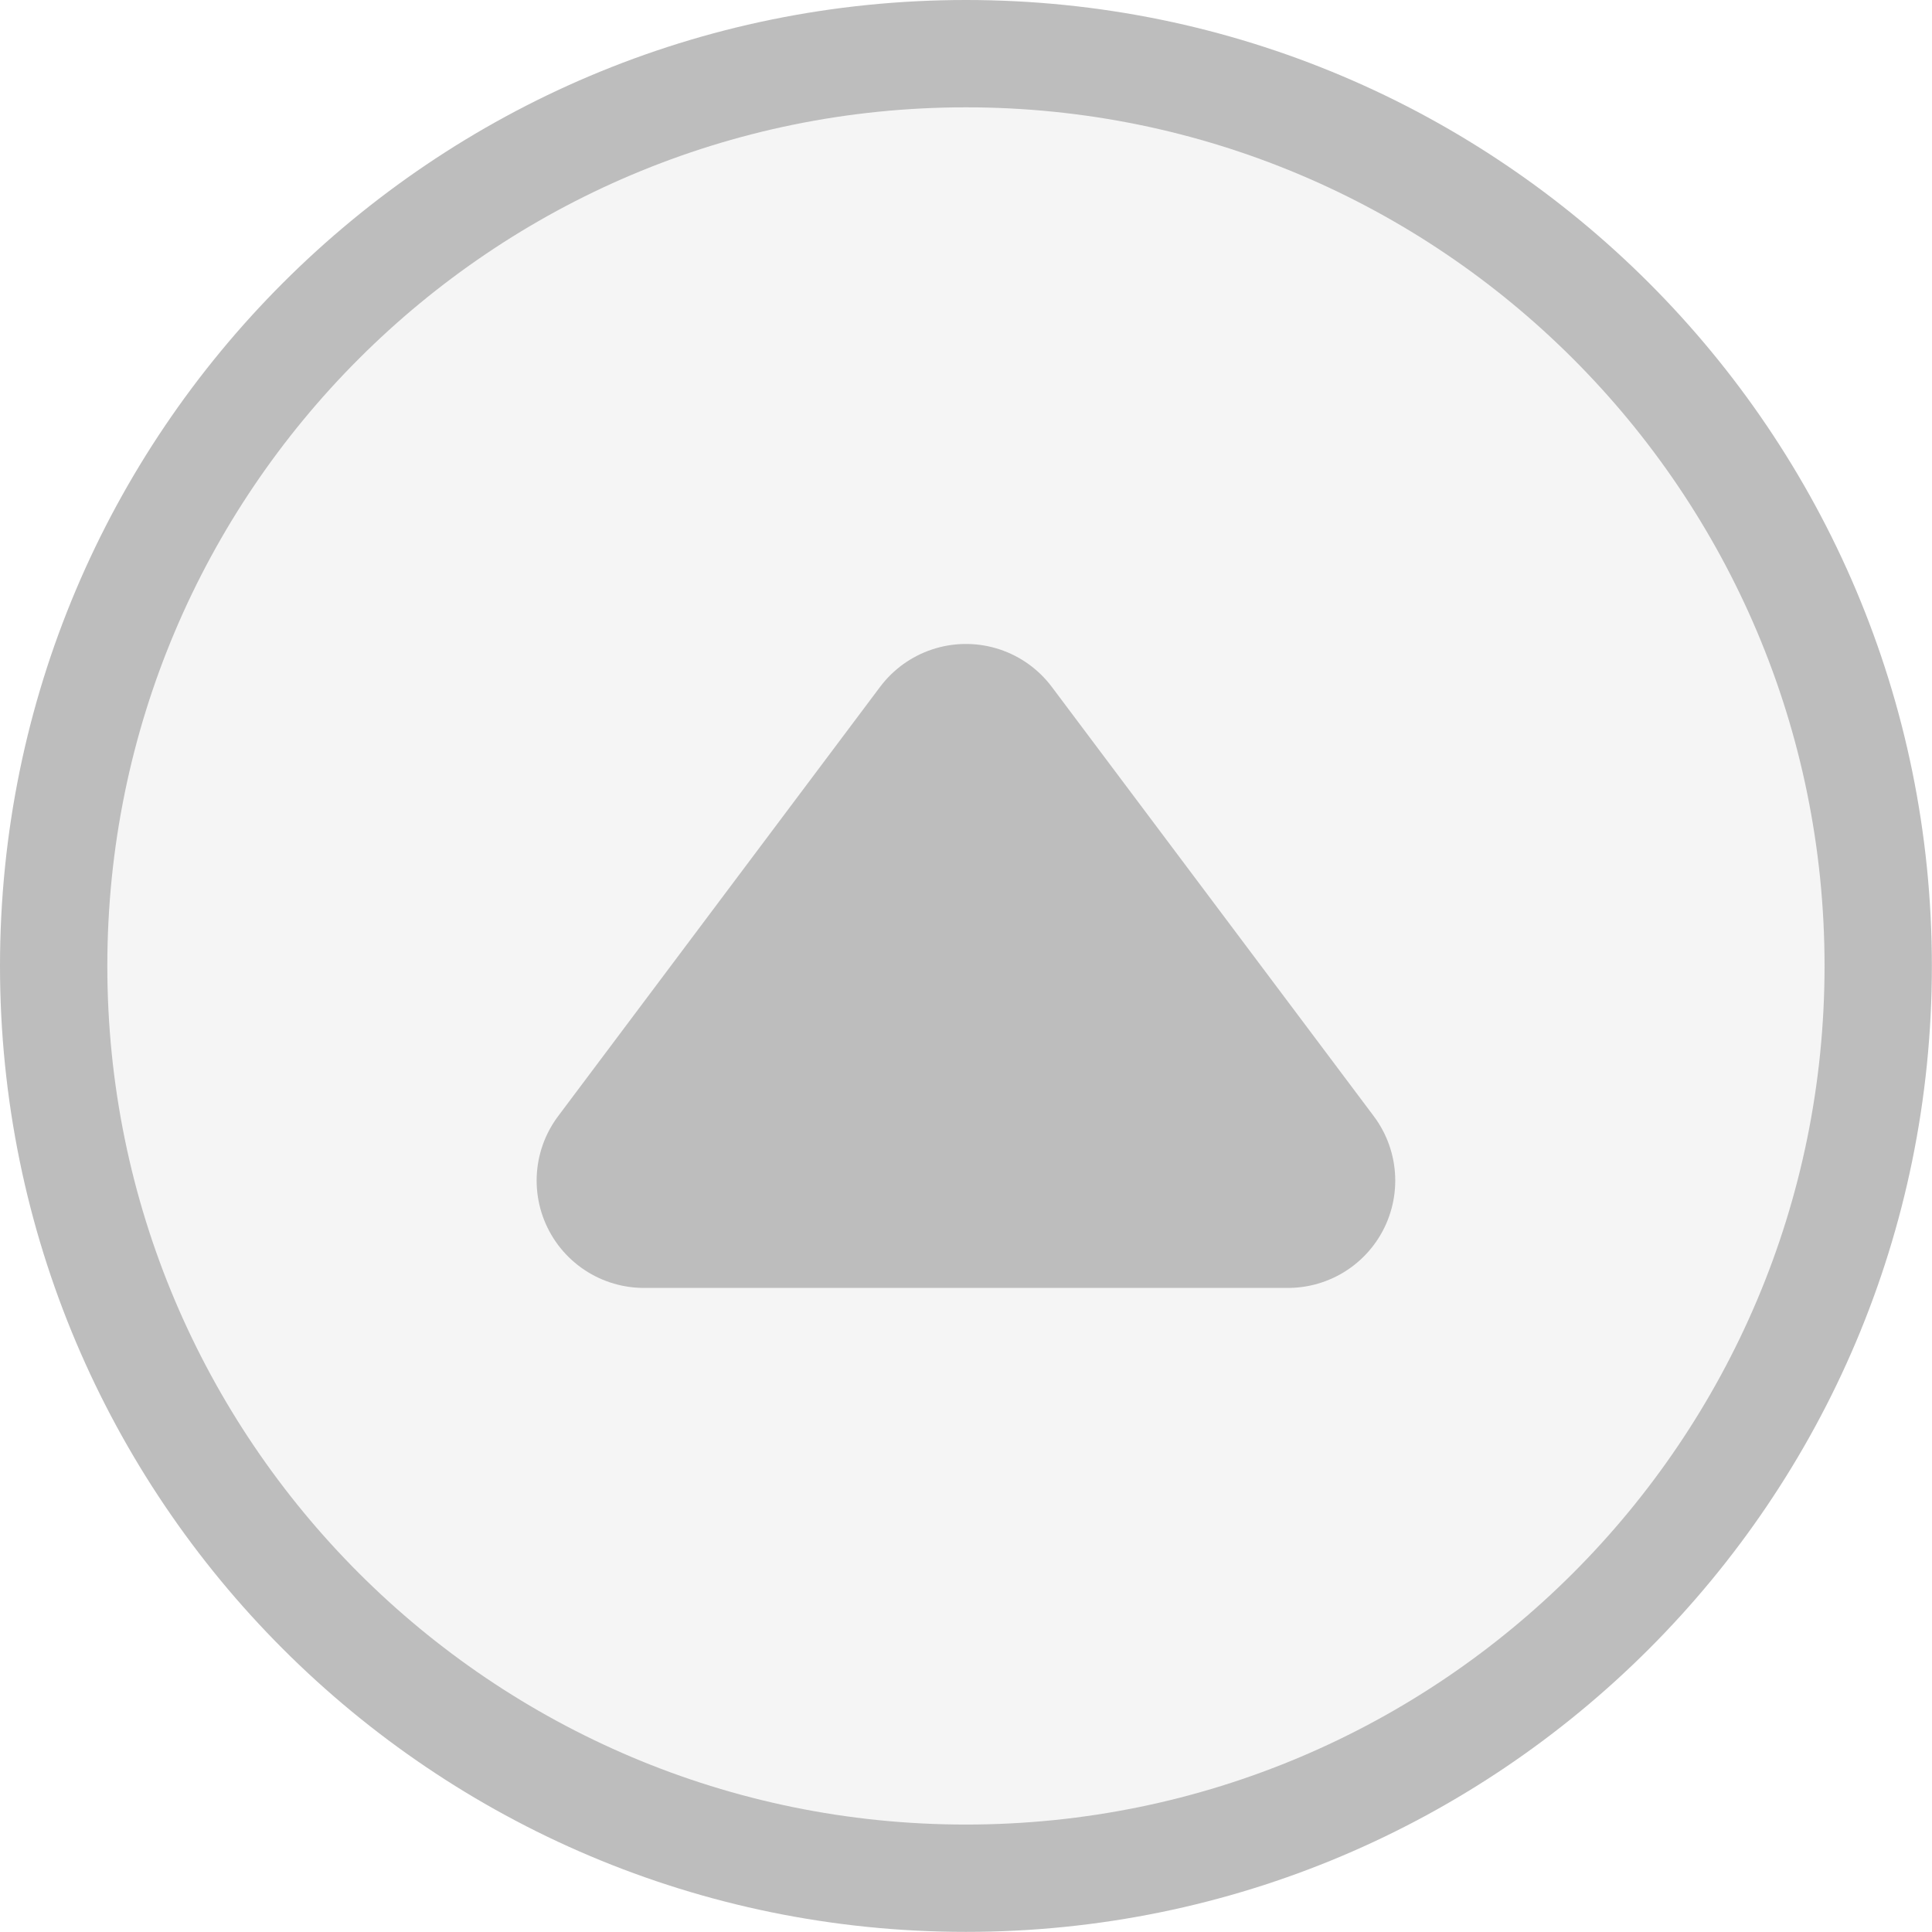
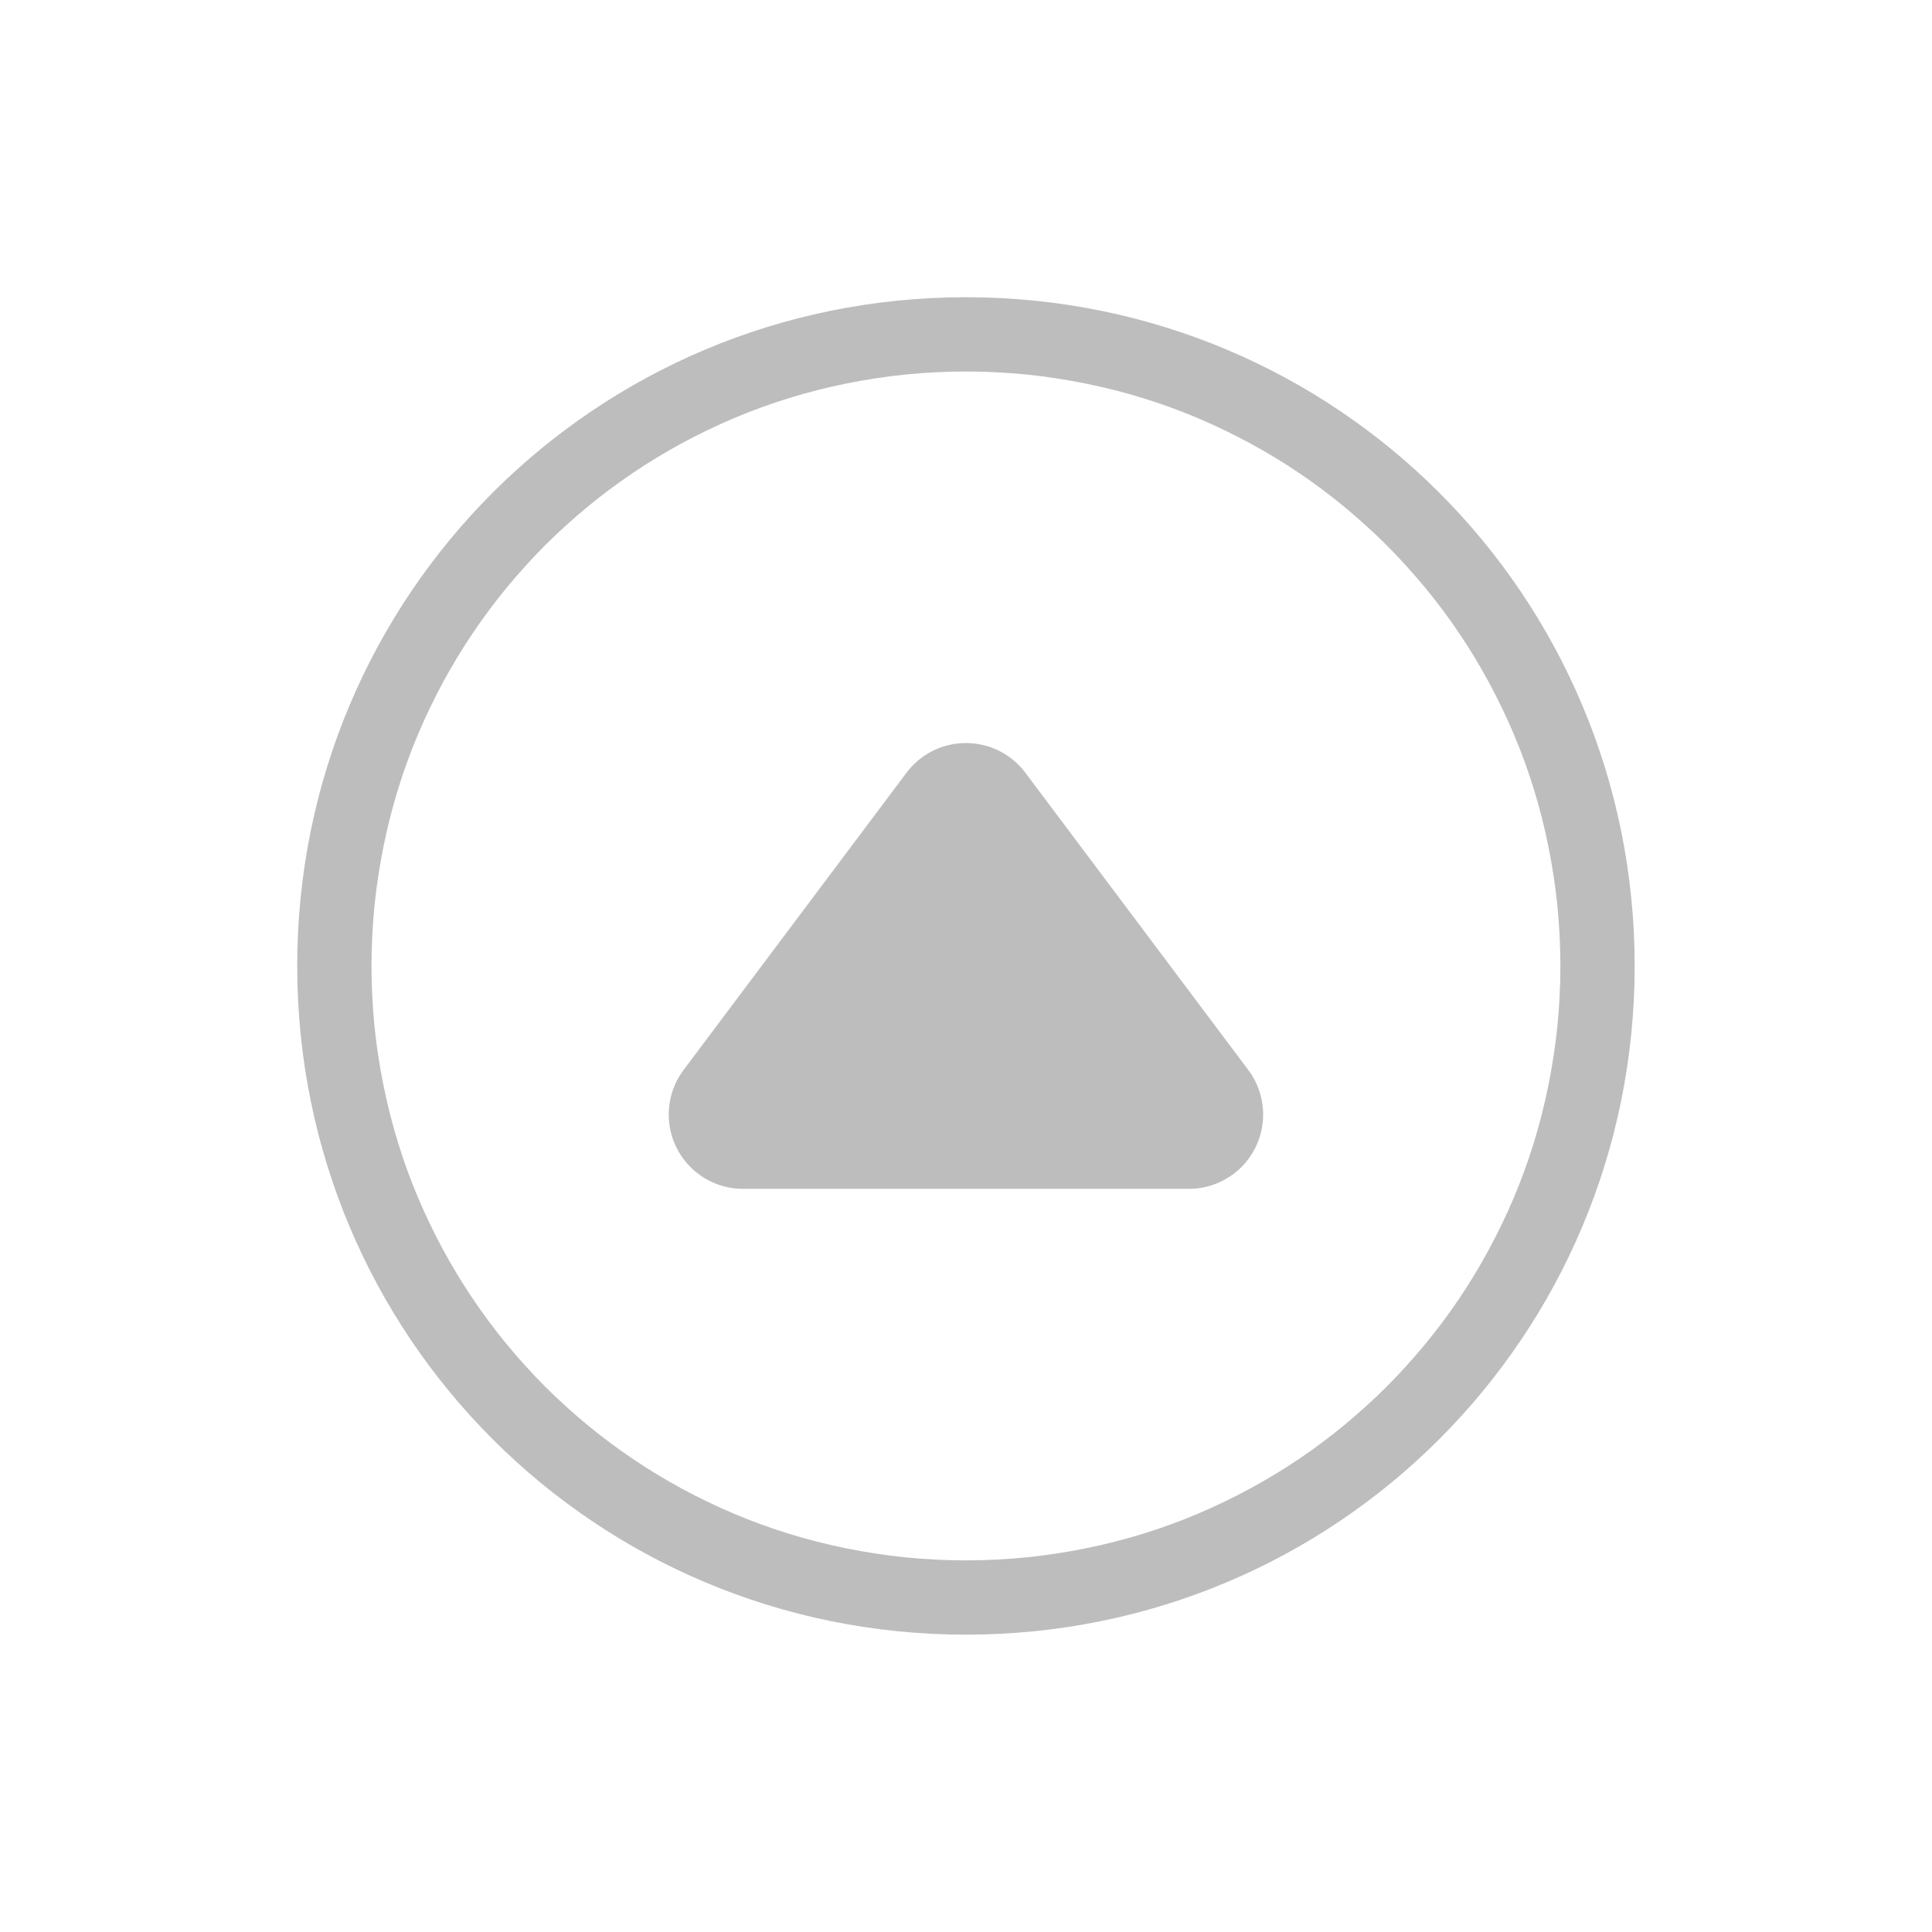
<svg xmlns="http://www.w3.org/2000/svg" width="7.938mm" height="7.938mm" viewBox="0 0 7.938 7.938" version="1.1" id="svg926">
  <defs id="defs920" />
  <g id="layer1" transform="translate(-180.4836,-84.38839)">
    <g id="inactive-center" transform="matrix(0.2645833,0,0,0.2645833,180.4836,84.38839)">
-       <rect style="opacity:0.7;fill:none;fill-opacity:1;stroke:none;stroke-width:1;stroke-linecap:round;stroke-linejoin:round;stroke-miterlimit:4;stroke-dasharray:none;stroke-dashoffset:0;stroke-opacity:1" id="rect1092" width="30" height="30" x="0" y="0" />
      <g id="g6411" transform="matrix(1.666667,0,0,1.666667,-10,-10)">
-         <rect transform="scale(1,-1)" ry="9" y="-24" x="6" height="18" width="18" id="rect1090" style="opacity:1;fill:#bdbdbd;fill-opacity:1;stroke:none;stroke-width:1.125;stroke-linecap:round;stroke-linejoin:round;stroke-miterlimit:4;stroke-dasharray:none;stroke-opacity:1;paint-order:stroke markers fill" />
-         <rect transform="scale(1,-1)" style="opacity:1;fill:#f5f5f5;fill-opacity:1;stroke:none;stroke-width:1;stroke-linecap:round;stroke-linejoin:round;stroke-miterlimit:4;stroke-dasharray:none;stroke-opacity:1;paint-order:stroke markers fill" id="rect1094" width="16" height="16" x="7" y="-23" ry="8" />
-         <path style="fill:#bdbdbd;fill-opacity:1;fill-rule:evenodd;stroke:#bdbdbd;stroke-width:2;stroke-linecap:round;stroke-linejoin:round;stroke-miterlimit:4;stroke-dasharray:none;stroke-opacity:1" d="m 12,17 3,-4 3,4 z" id="path1096" />
+         <g id="g925" transform="matrix(0.6923,0,0,0.6923,4.6155,4.6155)">
+           <rect style="opacity:0.7;fill:none;fill-opacity:1;stroke:none;stroke-width:1;stroke-linecap:round;stroke-linejoin:round;stroke-miterlimit:4;stroke-dasharray:none;stroke-dashoffset:0;stroke-opacity:1" id="rect1092" width="30" height="30" x="0" y="0" transform="matrix(0.6,0,0,0.6,6,6)" />
+           <path id="path828" style="opacity:1;fill:#bdbdbd;fill-opacity:1;stroke:none;stroke-width:1.875;stroke-linecap:round;stroke-linejoin:round;stroke-miterlimit:4;stroke-dasharray:none;stroke-opacity:1;paint-order:stroke markers fill" d="M 15,0 C 6.69,0 0,6.69 0,15 0,23.31 6.69,30 15,30 23.31,30 30,23.31 30,15 30,6.69 23.31,0 15,0 Z m 0,1.666 c 0.231,0 0.46,0.006 0.688,0.018 0.228,0.011 0.455,0.028 0.68,0.051 0.225,0.023 0.447,0.052 0.668,0.086 0.221,0.034 0.441,0.073 0.658,0.117 0.217,0.044 0.433,0.094 0.646,0.148 0.213,0.055 0.424,0.113 0.633,0.178 0.209,0.065 0.417,0.134 0.621,0.209 0.204,0.075 0.406,0.154 0.605,0.238 0.2,0.084 0.397,0.174 0.592,0.268 0.194,0.093 0.385,0.191 0.574,0.293 0.189,0.102 0.375,0.209 0.559,0.32 0.183,0.111 0.364,0.226 0.541,0.346 0.177,0.12 0.352,0.243 0.523,0.371 0.171,0.128 0.337,0.259 0.502,0.395 0.165,0.136 0.327,0.277 0.484,0.42 0.158,0.143 0.312,0.289 0.463,0.439 0.151,0.151 0.296,0.305 0.439,0.463 0.143,0.158 0.284,0.32 0.42,0.484 0.136,0.165 0.267,0.331 0.395,0.502 0.128,0.171 0.252,0.346 0.371,0.523 0.12,0.177 0.235,0.358 0.346,0.541 0.111,0.183 0.218,0.37 0.32,0.559 0.102,0.189 0.2,0.38 0.293,0.574 0.093,0.194 0.183,0.392 0.268,0.592 0.084,0.2 0.164,0.401 0.238,0.605 0.075,0.204 0.144,0.412 0.209,0.621 0.065,0.209 0.123,0.419 0.178,0.633 0.055,0.213 0.104,0.429 0.148,0.646 0.044,0.217 0.084,0.437 0.117,0.658 0.034,0.221 0.063,0.443 0.086,0.668 0.023,0.225 0.039,0.452 0.051,0.68 0.011,0.228 0.018,0.457 0.018,0.688 0,0.231 -0.006,0.46 -0.018,0.688 -0.011,0.228 -0.028,0.455 -0.051,0.68 -0.023,0.225 -0.052,0.447 -0.086,0.668 -0.034,0.221 -0.073,0.441 -0.117,0.658 -0.044,0.217 -0.094,0.433 -0.148,0.646 -0.055,0.213 -0.113,0.424 -0.178,0.633 -0.065,0.209 -0.134,0.417 -0.209,0.621 -0.075,0.204 -0.154,0.406 -0.238,0.605 -0.084,0.2 -0.174,0.397 -0.268,0.592 -0.093,0.194 -0.191,0.385 -0.293,0.574 -0.102,0.189 -0.209,0.375 -0.32,0.559 -0.111,0.183 -0.226,0.364 -0.346,0.541 -0.12,0.177 -0.243,0.352 -0.371,0.523 -0.128,0.171 -0.259,0.337 -0.395,0.502 -0.136,0.165 -0.277,0.327 -0.42,0.484 -0.143,0.158 -0.289,0.312 -0.439,0.463 -0.151,0.151 -0.305,0.296 -0.463,0.439 -0.158,0.143 -0.32,0.284 -0.484,0.42 -0.165,0.136 -0.331,0.267 -0.502,0.395 -0.171,0.128 -0.346,0.252 -0.523,0.371 -0.177,0.12 -0.358,0.235 -0.541,0.346 -0.183,0.111 -0.37,0.218 -0.559,0.32 -0.189,0.102 -0.38,0.2 -0.574,0.293 -0.194,0.093 -0.392,0.183 -0.592,0.268 -0.2,0.084 -0.401,0.164 -0.605,0.238 -0.204,0.075 -0.412,0.144 -0.621,0.209 -0.209,0.065 -0.419,0.123 -0.633,0.178 -0.213,0.055 -0.429,0.104 -0.646,0.148 -0.217,0.044 -0.437,0.084 -0.658,0.117 -0.221,0.034 -0.443,0.063 -0.668,0.086 -0.225,0.023 -0.452,0.039 -0.68,0.051 -0.228,0.011 -0.457,0.018 -0.688,0.018 -0.231,0 -0.46,-0.006 -0.688,-0.018 -0.228,-0.011 -0.455,-0.028 -0.68,-0.051 -0.225,-0.023 -0.447,-0.052 -0.668,-0.086 -0.221,-0.034 -0.441,-0.073 -0.658,-0.117 -0.217,-0.044 -0.433,-0.094 -0.646,-0.148 -0.213,-0.055 -0.424,-0.113 -0.633,-0.178 C 10.818,27.672 10.611,27.602 10.406,27.527 10.202,27.453 10,27.373 9.801,27.289 9.601,27.205 9.403,27.115 9.209,27.021 9.015,26.928 8.824,26.831 8.635,26.729 8.446,26.626 8.259,26.519 8.076,26.408 7.893,26.297 7.712,26.182 7.535,26.062 7.358,25.943 7.183,25.819 7.012,25.691 6.841,25.564 6.674,25.433 6.51,25.297 6.345,25.161 6.183,25.02 6.025,24.877 5.868,24.734 5.713,24.588 5.562,24.438 5.412,24.287 5.266,24.132 5.123,23.975 4.98,23.817 4.839,23.655 4.703,23.49 4.567,23.326 4.436,23.159 4.309,22.988 4.181,22.817 4.057,22.642 3.938,22.465 3.818,22.288 3.703,22.107 3.592,21.924 3.481,21.741 3.374,21.554 3.271,21.365 3.169,21.176 3.072,20.985 2.979,20.791 2.885,20.597 2.795,20.399 2.711,20.199 2.627,20 2.547,19.798 2.473,19.594 2.398,19.389 2.328,19.182 2.264,18.973 2.199,18.764 2.141,18.553 2.086,18.34 2.031,18.127 1.982,17.911 1.938,17.693 1.893,17.476 1.854,17.256 1.82,17.035 1.787,16.814 1.757,16.592 1.734,16.367 1.712,16.143 1.695,15.915 1.684,15.688 1.672,15.46 1.666,15.231 1.666,15 c 0,-0.231 0.006,-0.46 0.018,-0.688 0.011,-0.228 0.028,-0.455 0.051,-0.68 0.023,-0.225 0.052,-0.447 0.086,-0.668 0.034,-0.221 0.073,-0.441 0.117,-0.658 0.044,-0.217 0.094,-0.433 0.148,-0.646 0.055,-0.213 0.113,-0.424 0.178,-0.633 C 2.328,10.818 2.398,10.611 2.473,10.406 2.547,10.202 2.627,10 2.711,9.801 2.795,9.601 2.885,9.403 2.979,9.209 3.072,9.015 3.169,8.824 3.271,8.635 3.374,8.446 3.481,8.259 3.592,8.076 3.703,7.893 3.818,7.712 3.938,7.535 4.057,7.358 4.181,7.183 4.309,7.012 4.436,6.841 4.567,6.674 4.703,6.51 4.839,6.345 4.98,6.183 5.123,6.025 5.266,5.868 5.412,5.713 5.562,5.562 5.713,5.412 5.868,5.266 6.025,5.123 6.183,4.98 6.345,4.839 6.51,4.703 6.674,4.567 6.841,4.436 7.012,4.309 7.183,4.181 7.358,4.057 7.535,3.938 7.712,3.818 7.893,3.703 8.076,3.592 8.259,3.481 8.446,3.374 8.635,3.271 8.824,3.169 9.015,3.072 9.209,2.979 9.403,2.885 9.601,2.795 9.801,2.711 10,2.627 10.202,2.547 10.406,2.473 c 0.204,-0.075 0.412,-0.144 0.621,-0.209 0.209,-0.065 0.419,-0.123 0.633,-0.178 0.213,-0.055 0.429,-0.104 0.646,-0.148 0.217,-0.044 0.437,-0.084 0.658,-0.117 0.221,-0.034 0.443,-0.063 0.668,-0.086 0.225,-0.023 0.452,-0.039 0.68,-0.051 0.228,-0.011 0.457,-0.018 0.688,-0.018 z" transform="matrix(0.6,0,0,0.6,6,6)" />
+           <path style="fill:#bdbdbd;fill-opacity:1;fill-rule:evenodd;stroke:#bdbdbd;stroke-width:2;stroke-linecap:round;stroke-linejoin:round;stroke-miterlimit:4;stroke-dasharray:none;stroke-opacity:1" d="m 12,17 3,-4 3,4 z" id="path1096" />
+         </g>
      </g>
    </g>
  </g>
</svg>
